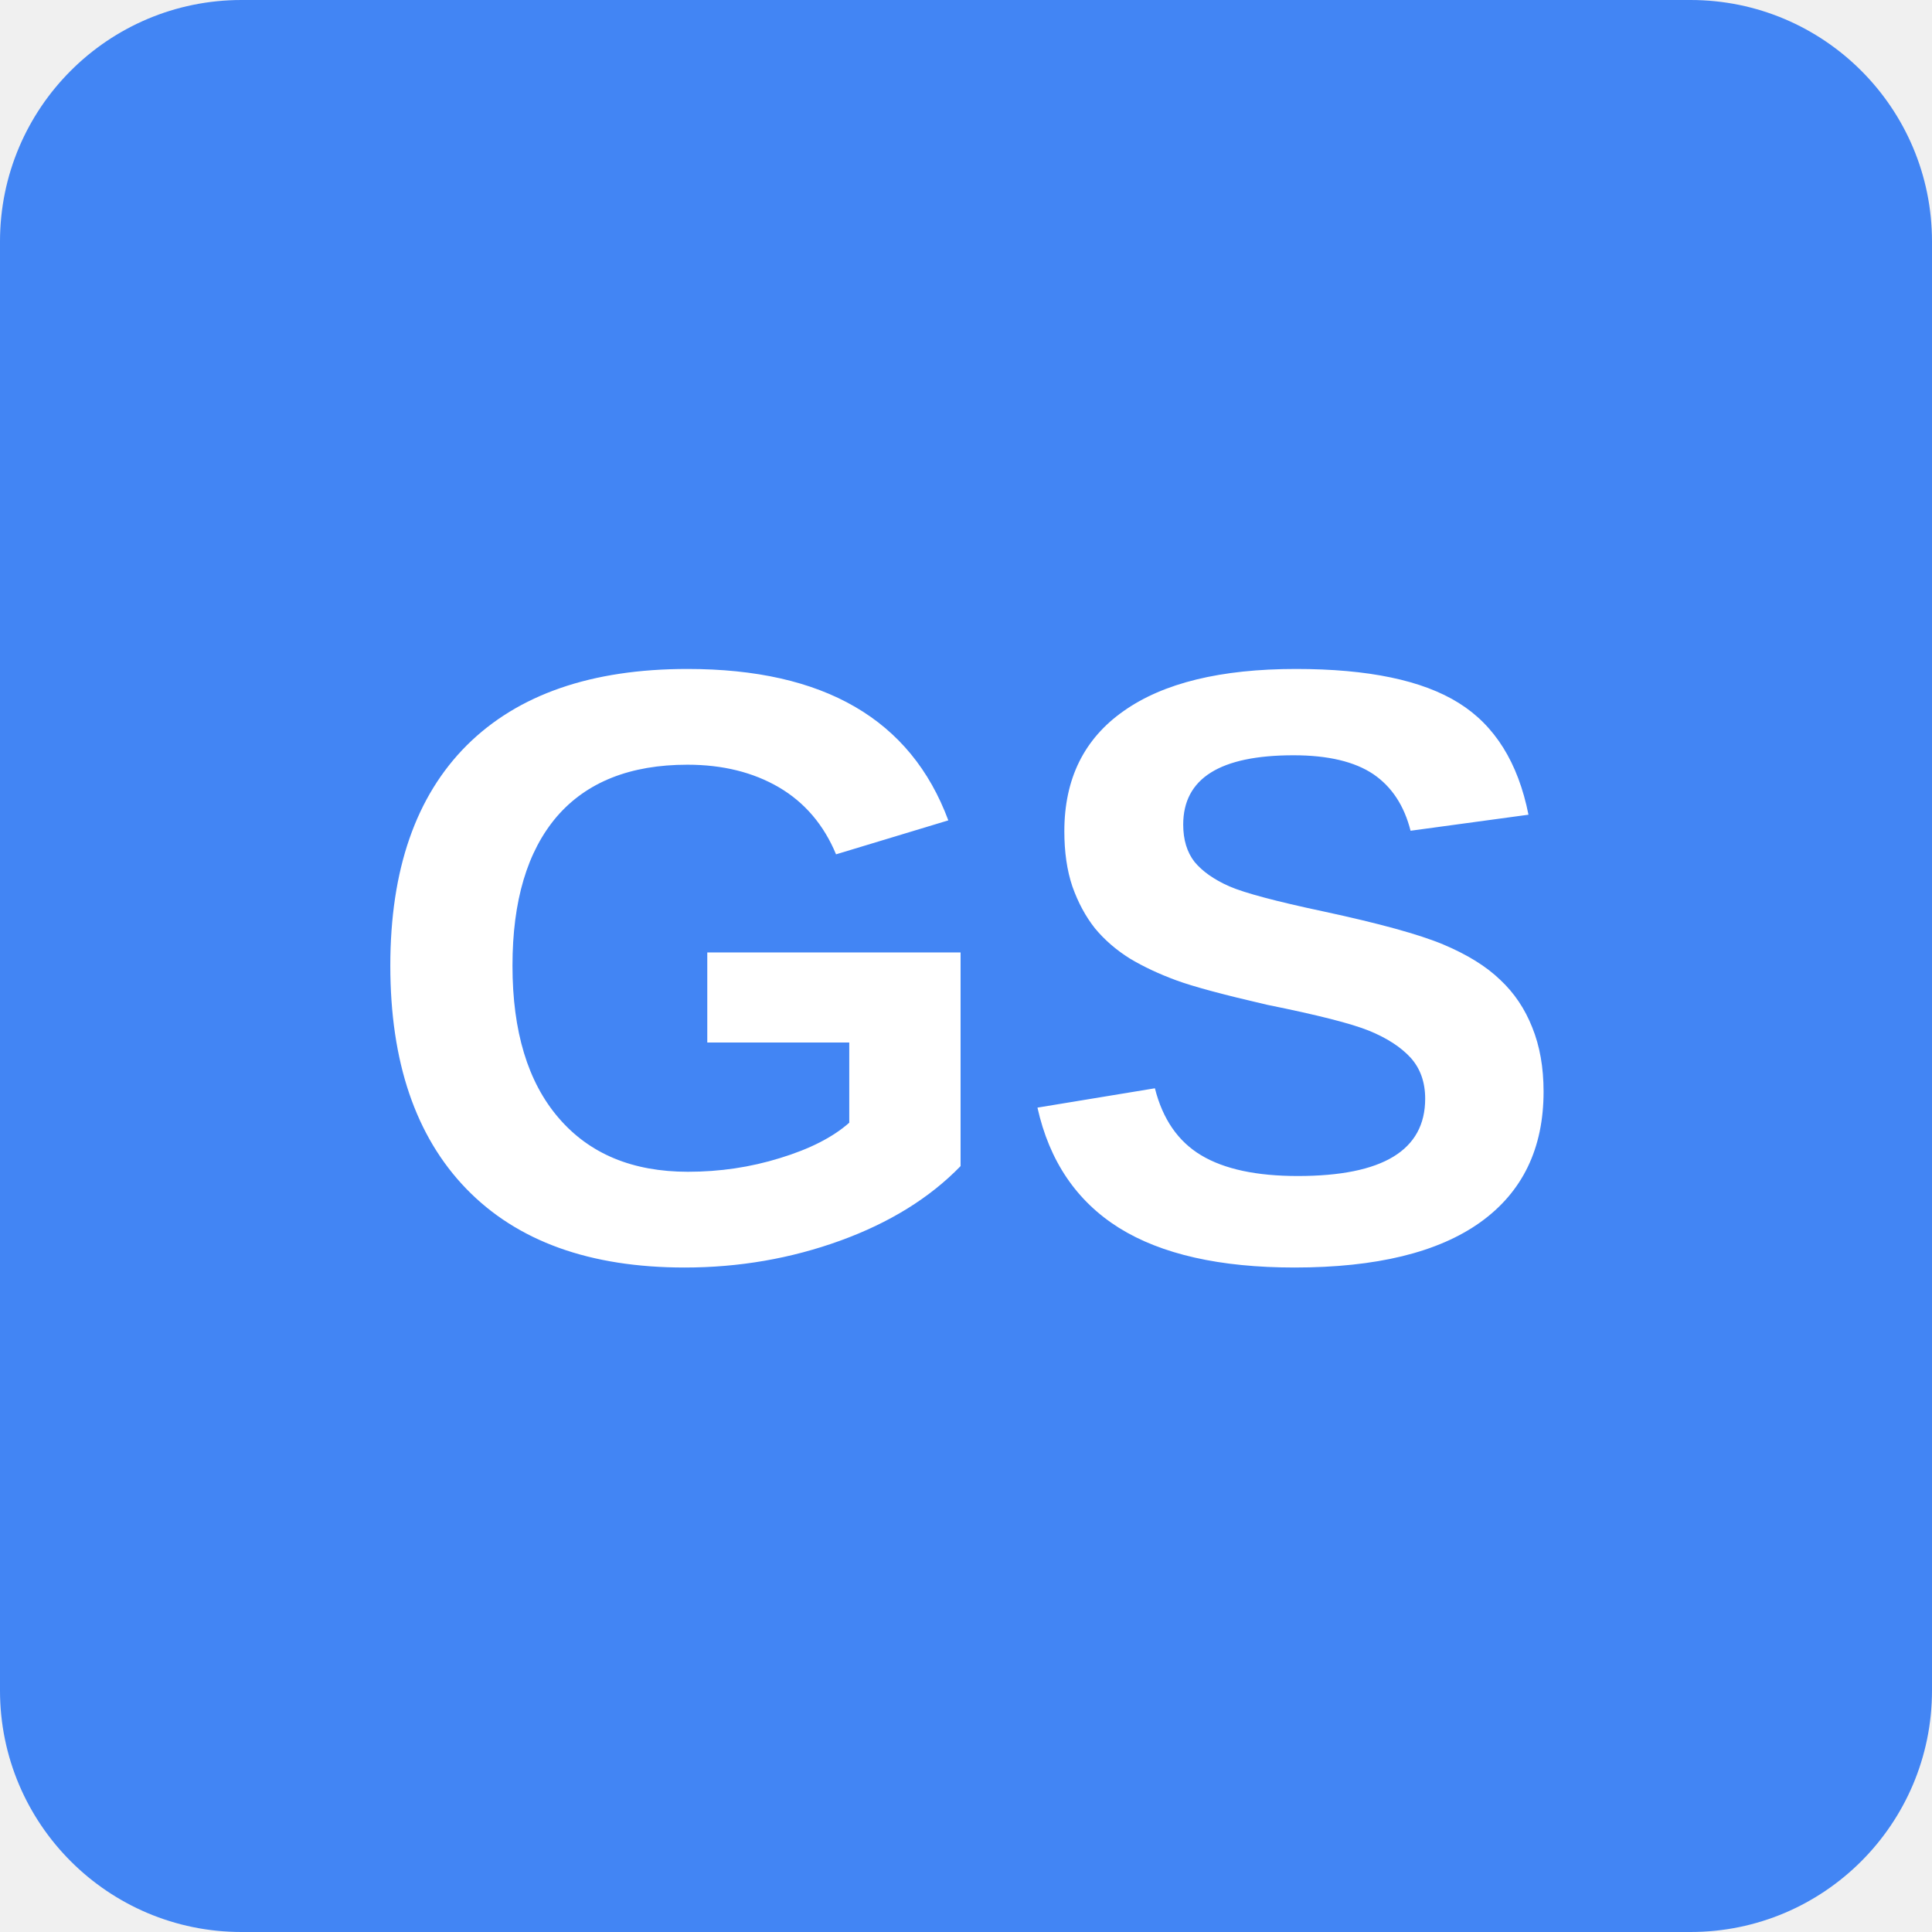
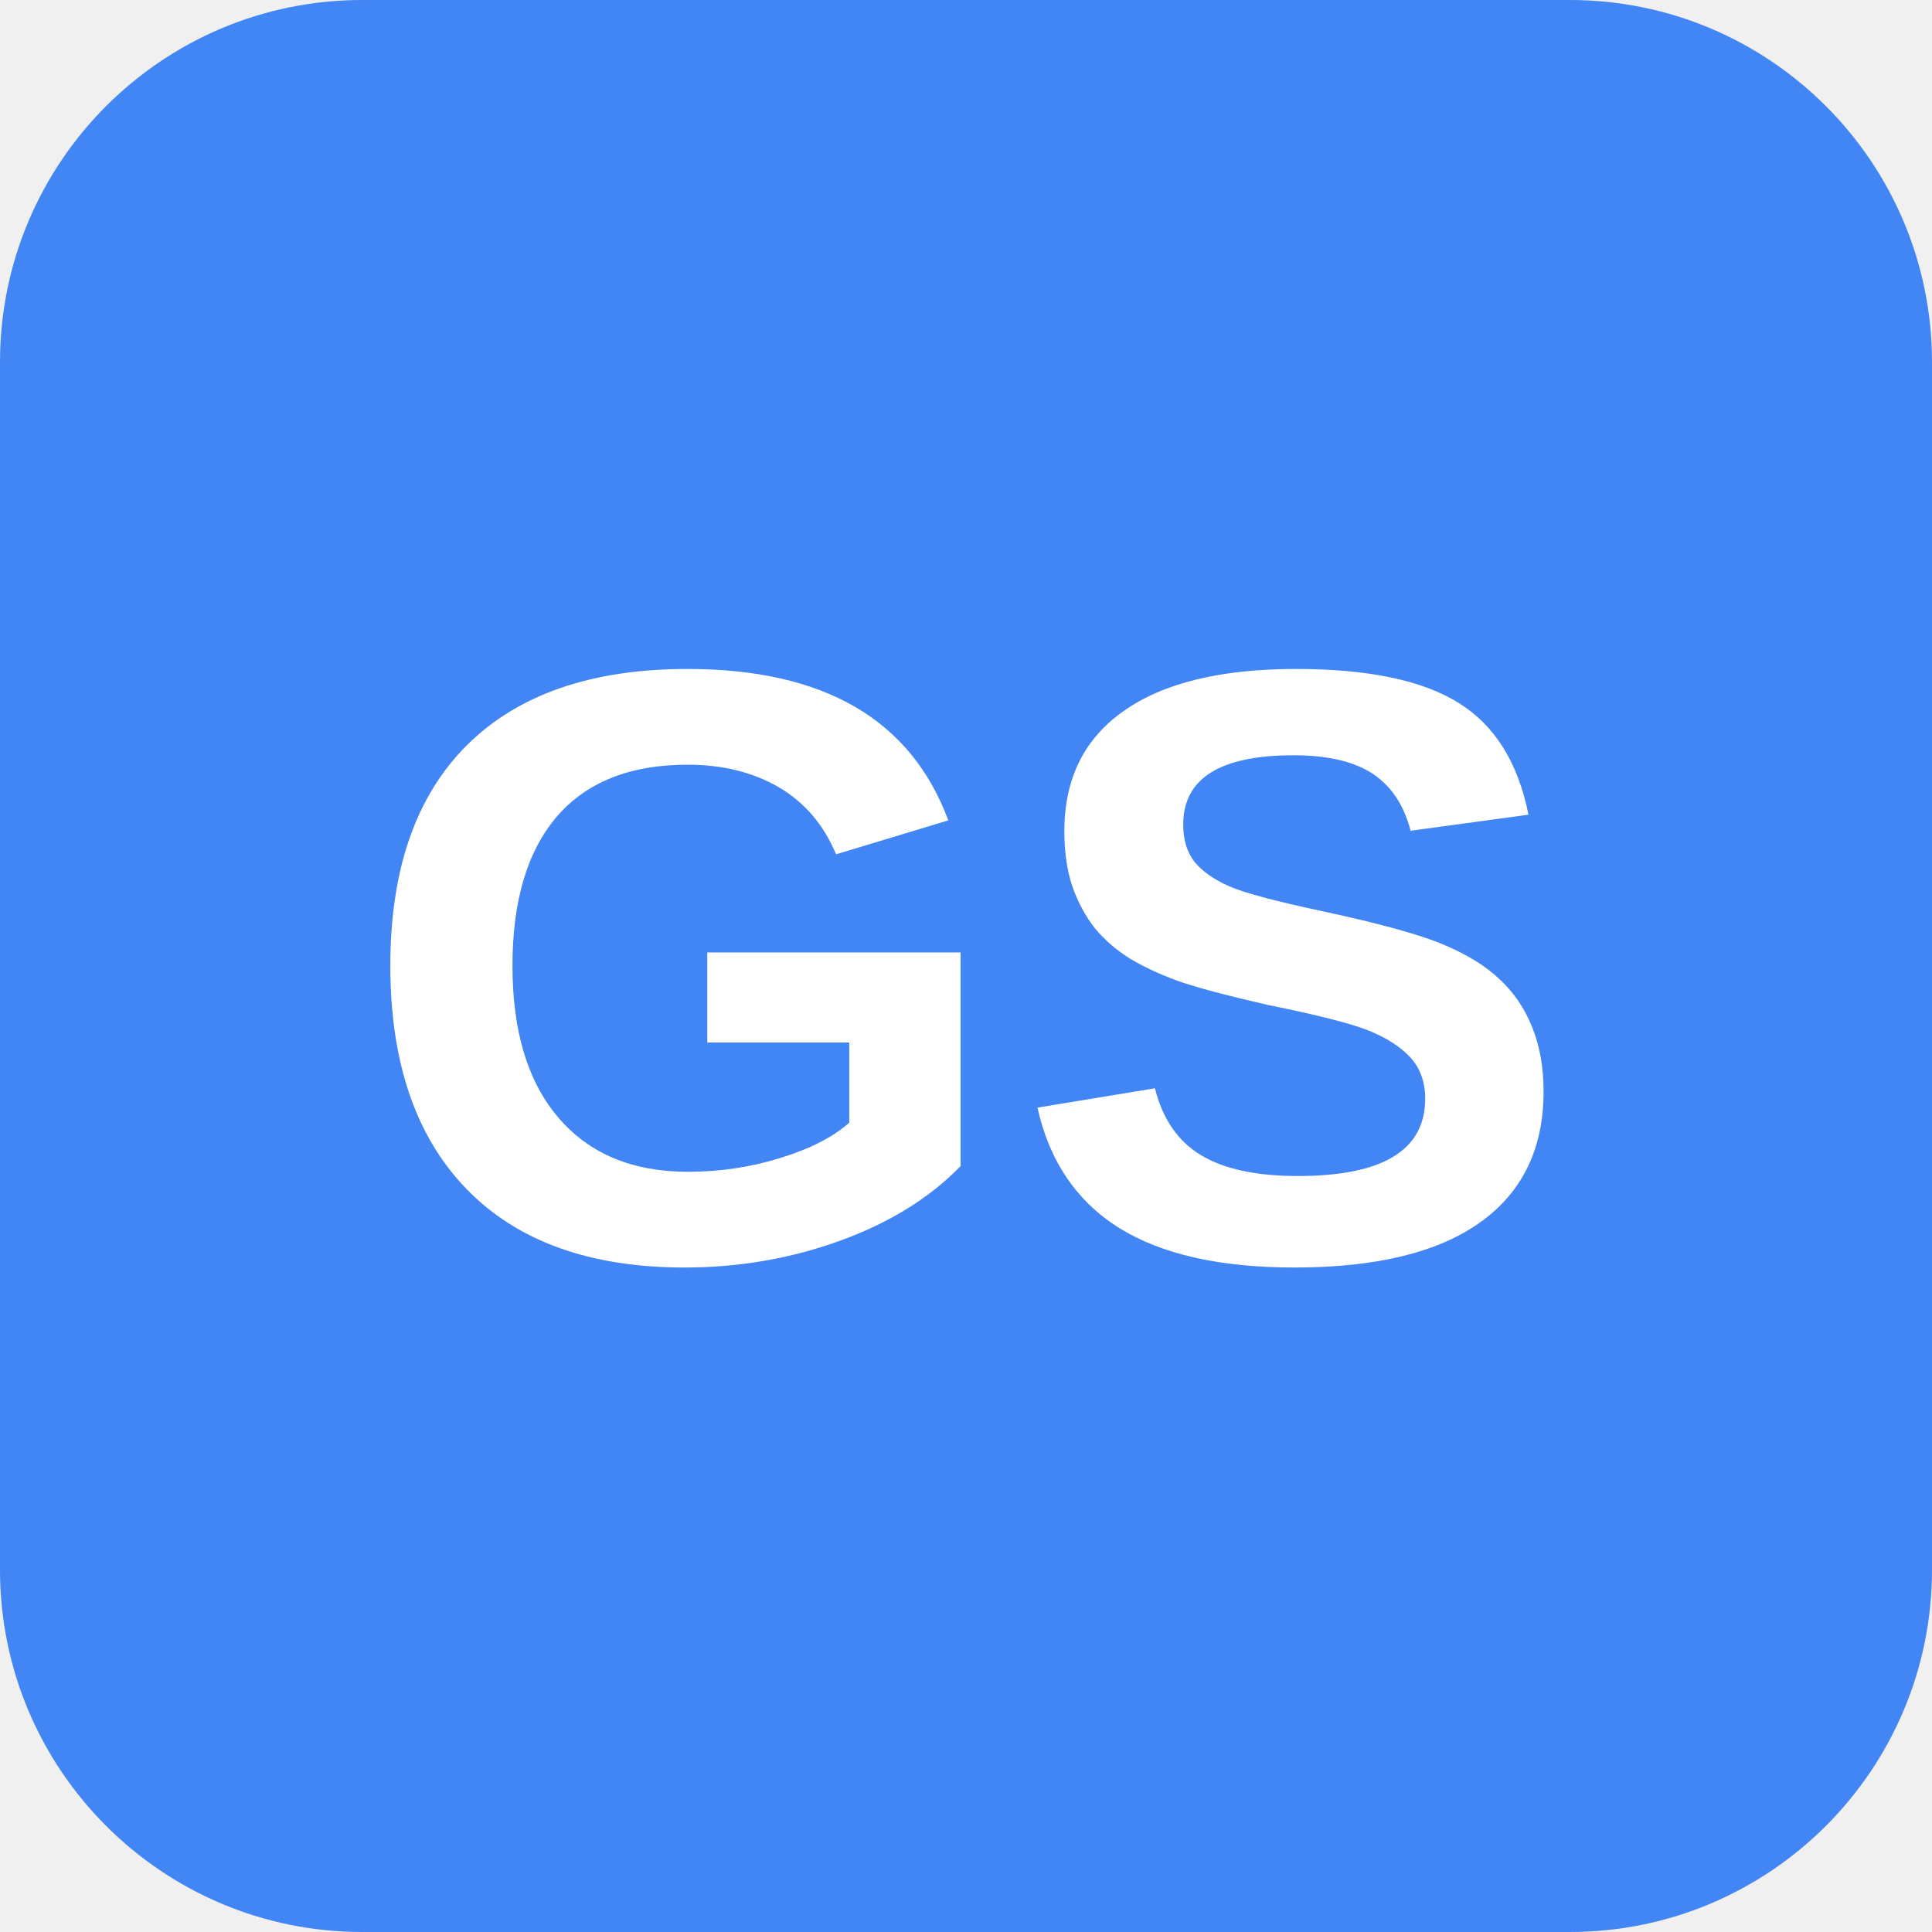
<svg xmlns="http://www.w3.org/2000/svg" viewBox="0 0 64 64" width="64" height="64">
-   <rect width="64" height="64" rx="8" fill="#4285F4" />
+   <rect width="64" height="64" rx="12" fill="#4285F4" />
  <text x="32" y="32" text-anchor="middle" dominant-baseline="central" font-family="Arial, Helvetica, sans-serif" font-weight="700" font-size="28" fill="#ffffff">GS</text>
</svg>
